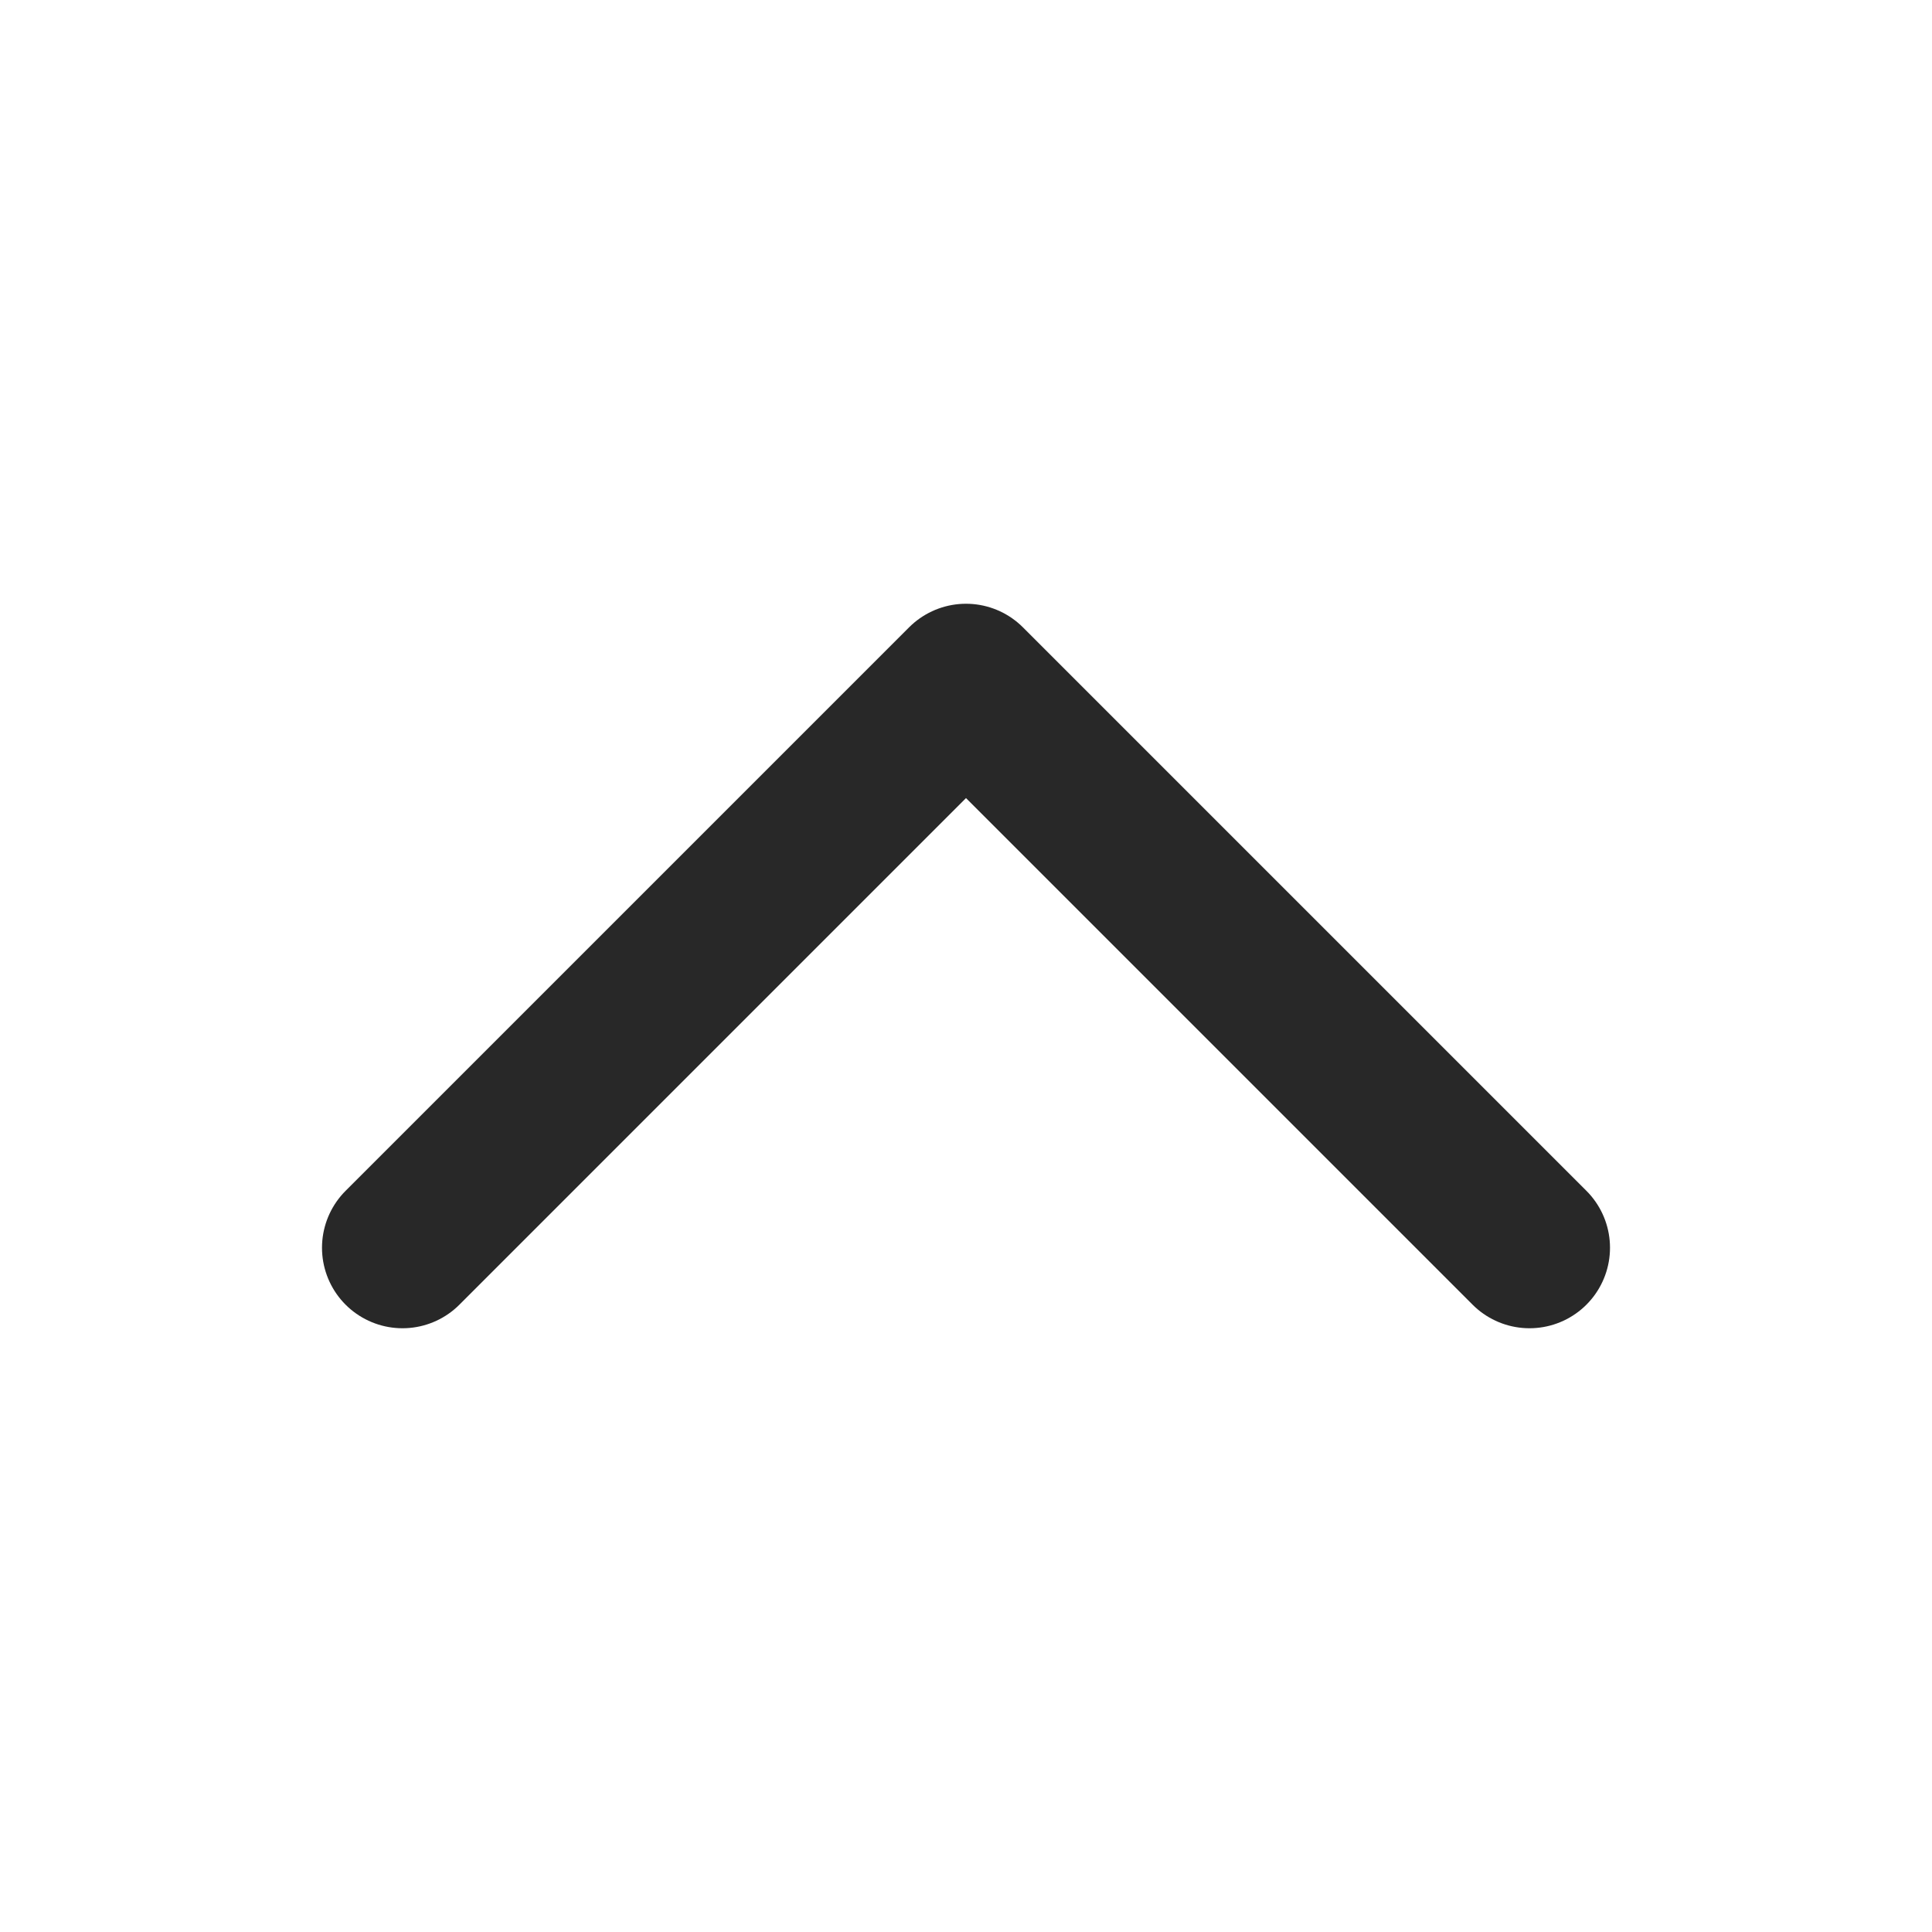
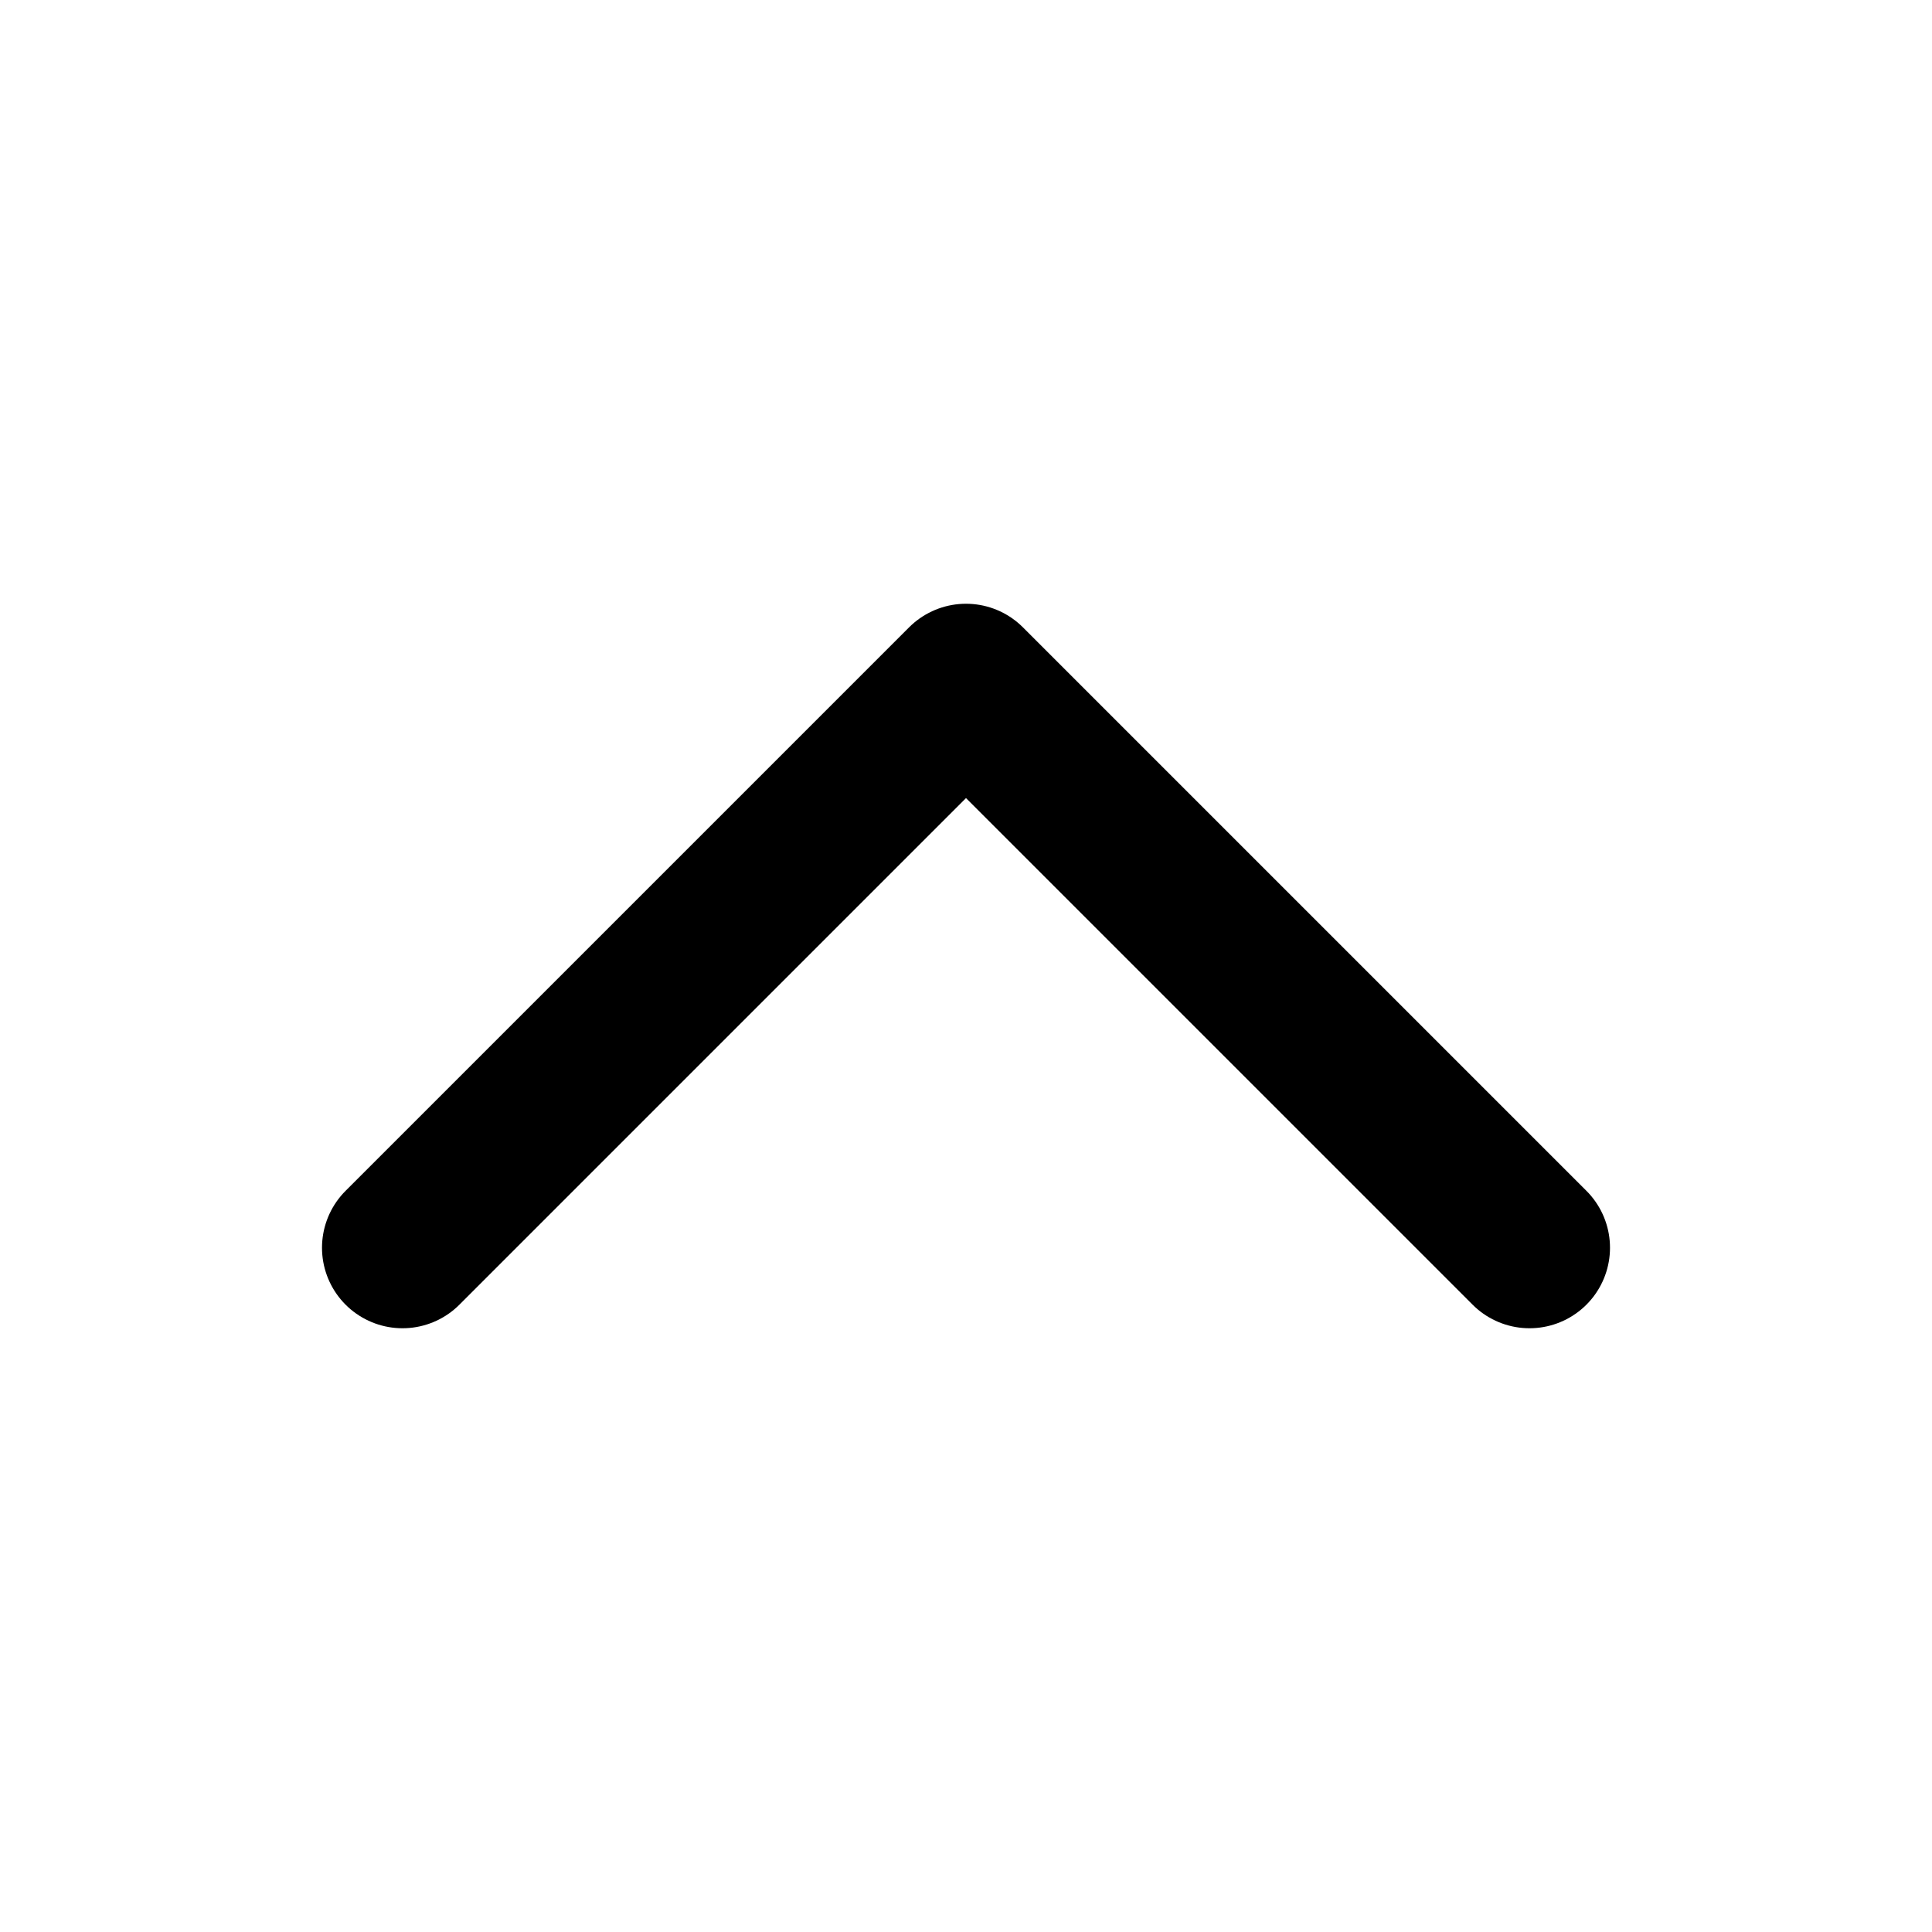
<svg xmlns="http://www.w3.org/2000/svg" width="24" height="24" viewBox="0 0 24 24" fill="none">
-   <path d="M5 15.5L12 8.5L19 15.5" stroke="#282828" stroke-width="2" stroke-linecap="round" stroke-linejoin="round" />
+   <path d="M5 15.5L12 8.5L19 15.5" stroke="currentColor" stroke-width="2" stroke-linecap="round" stroke-linejoin="round" />
</svg>
